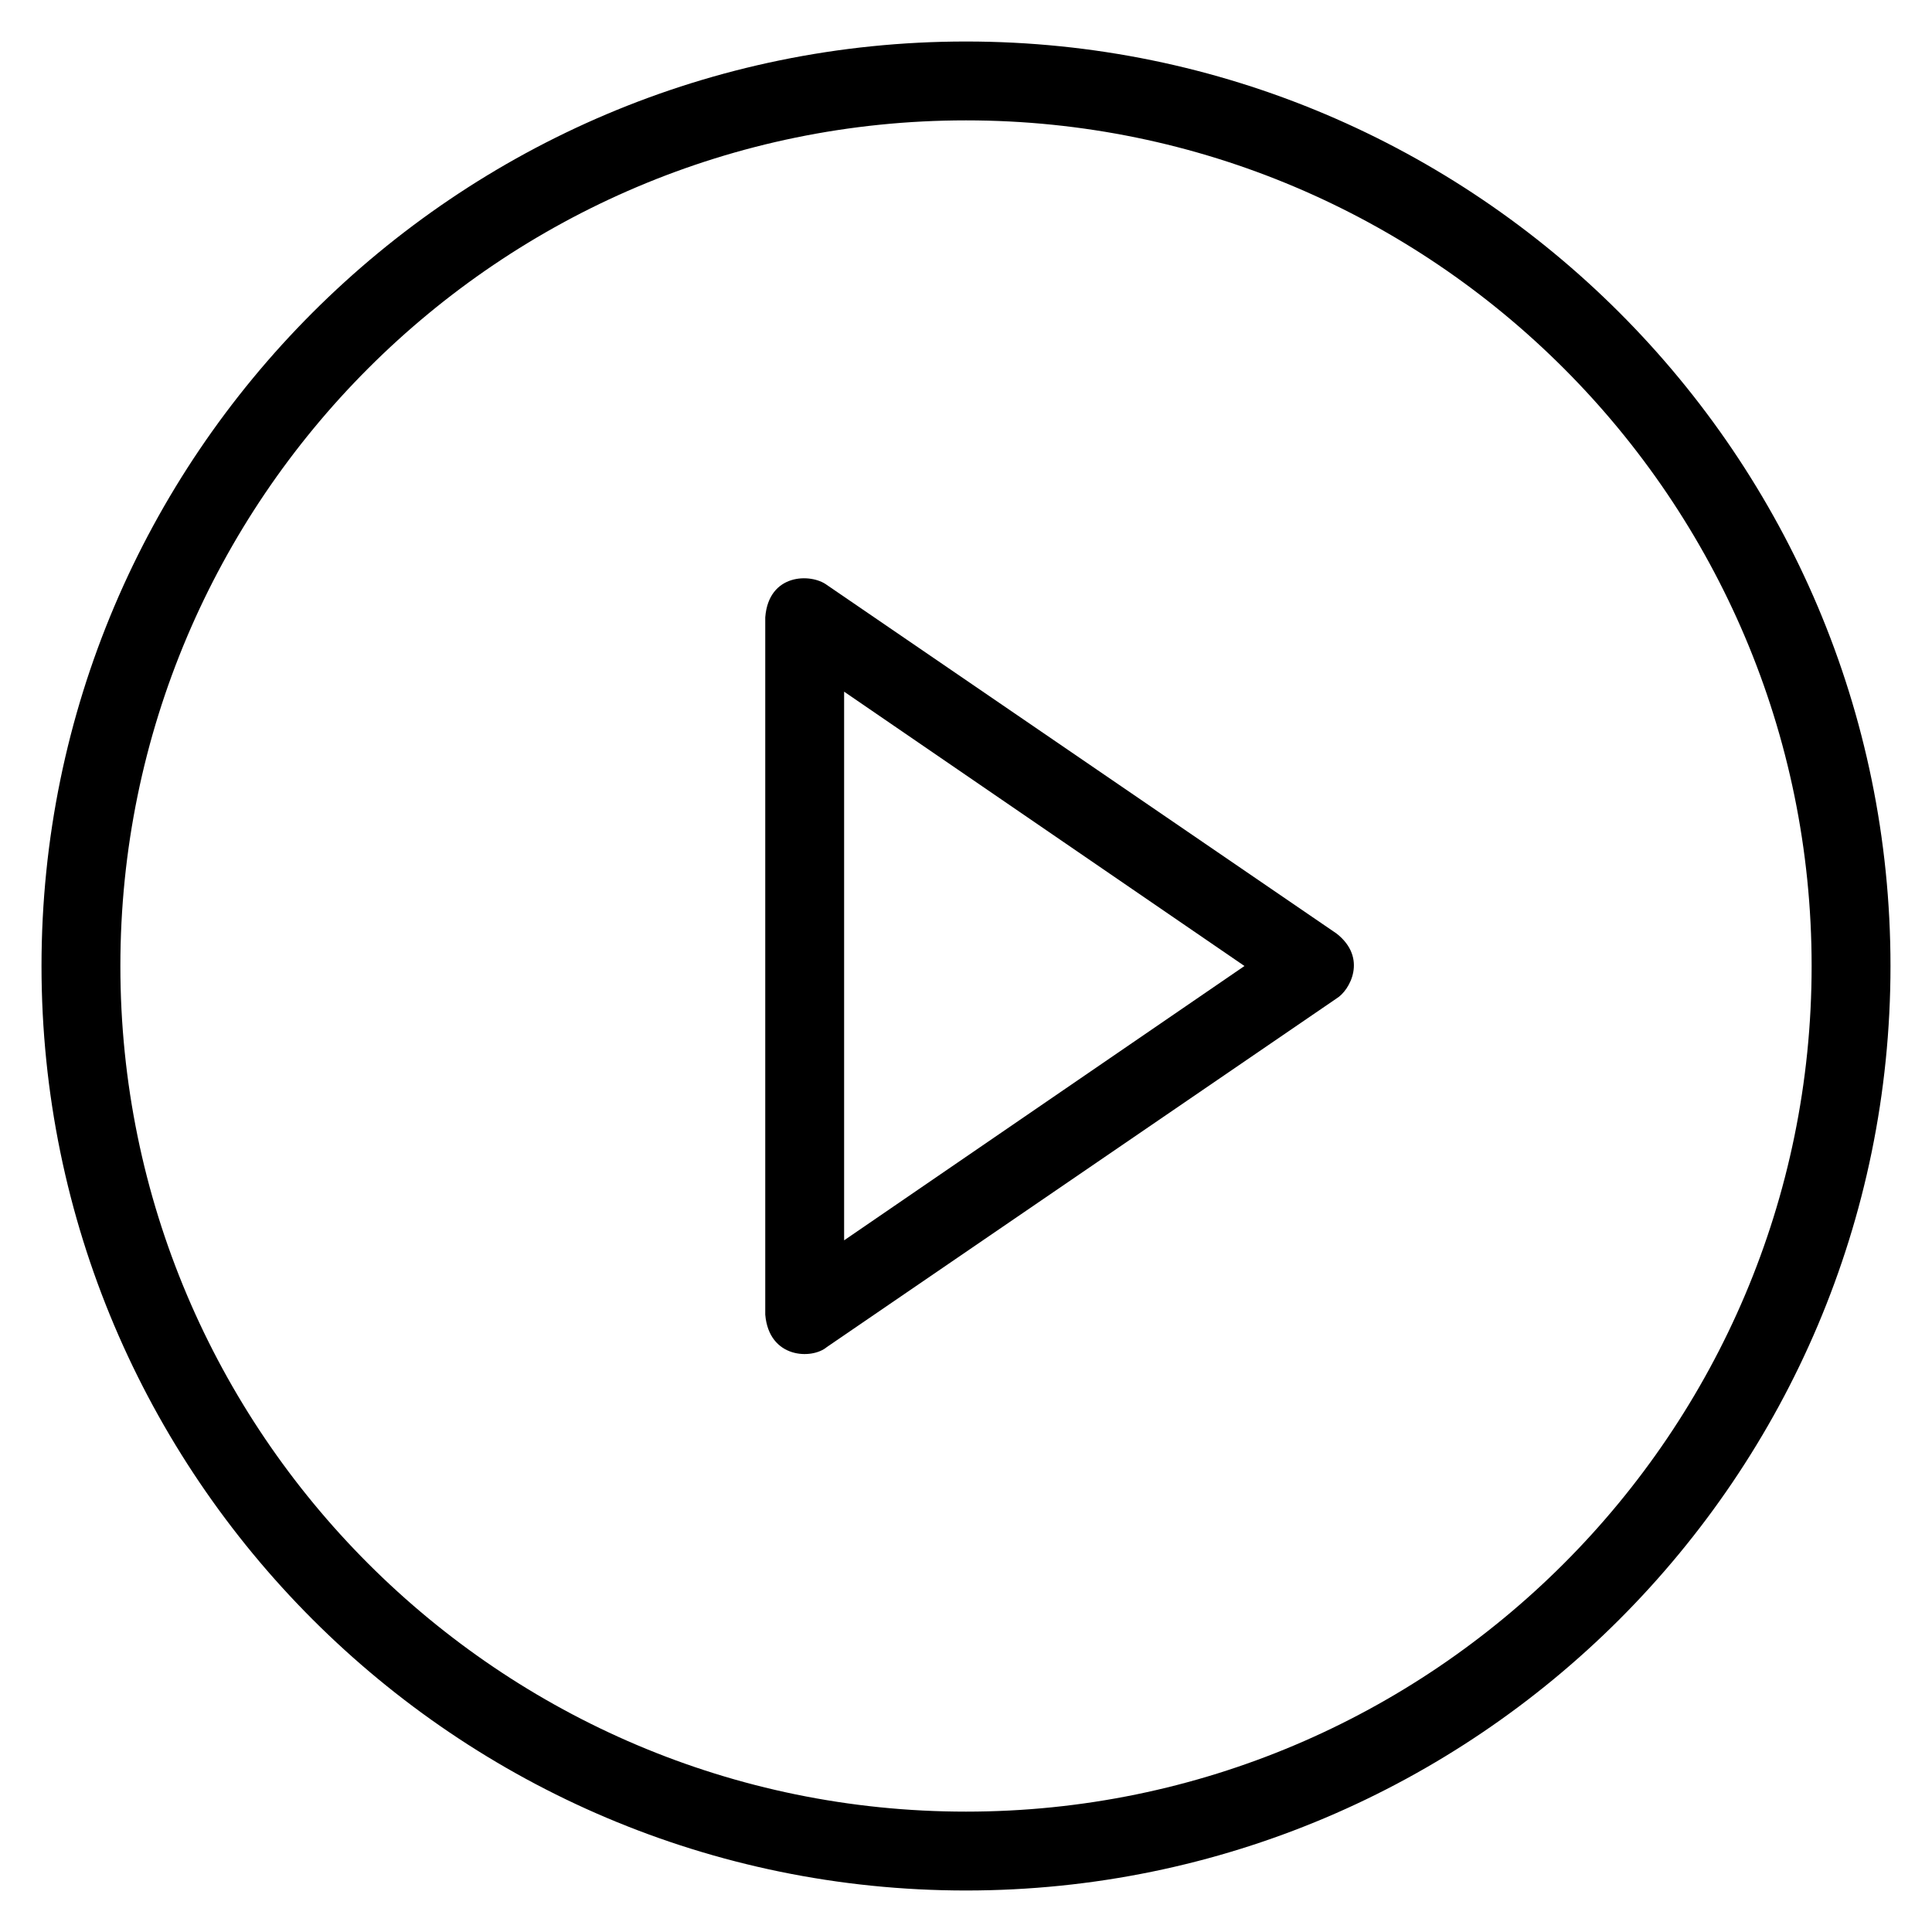
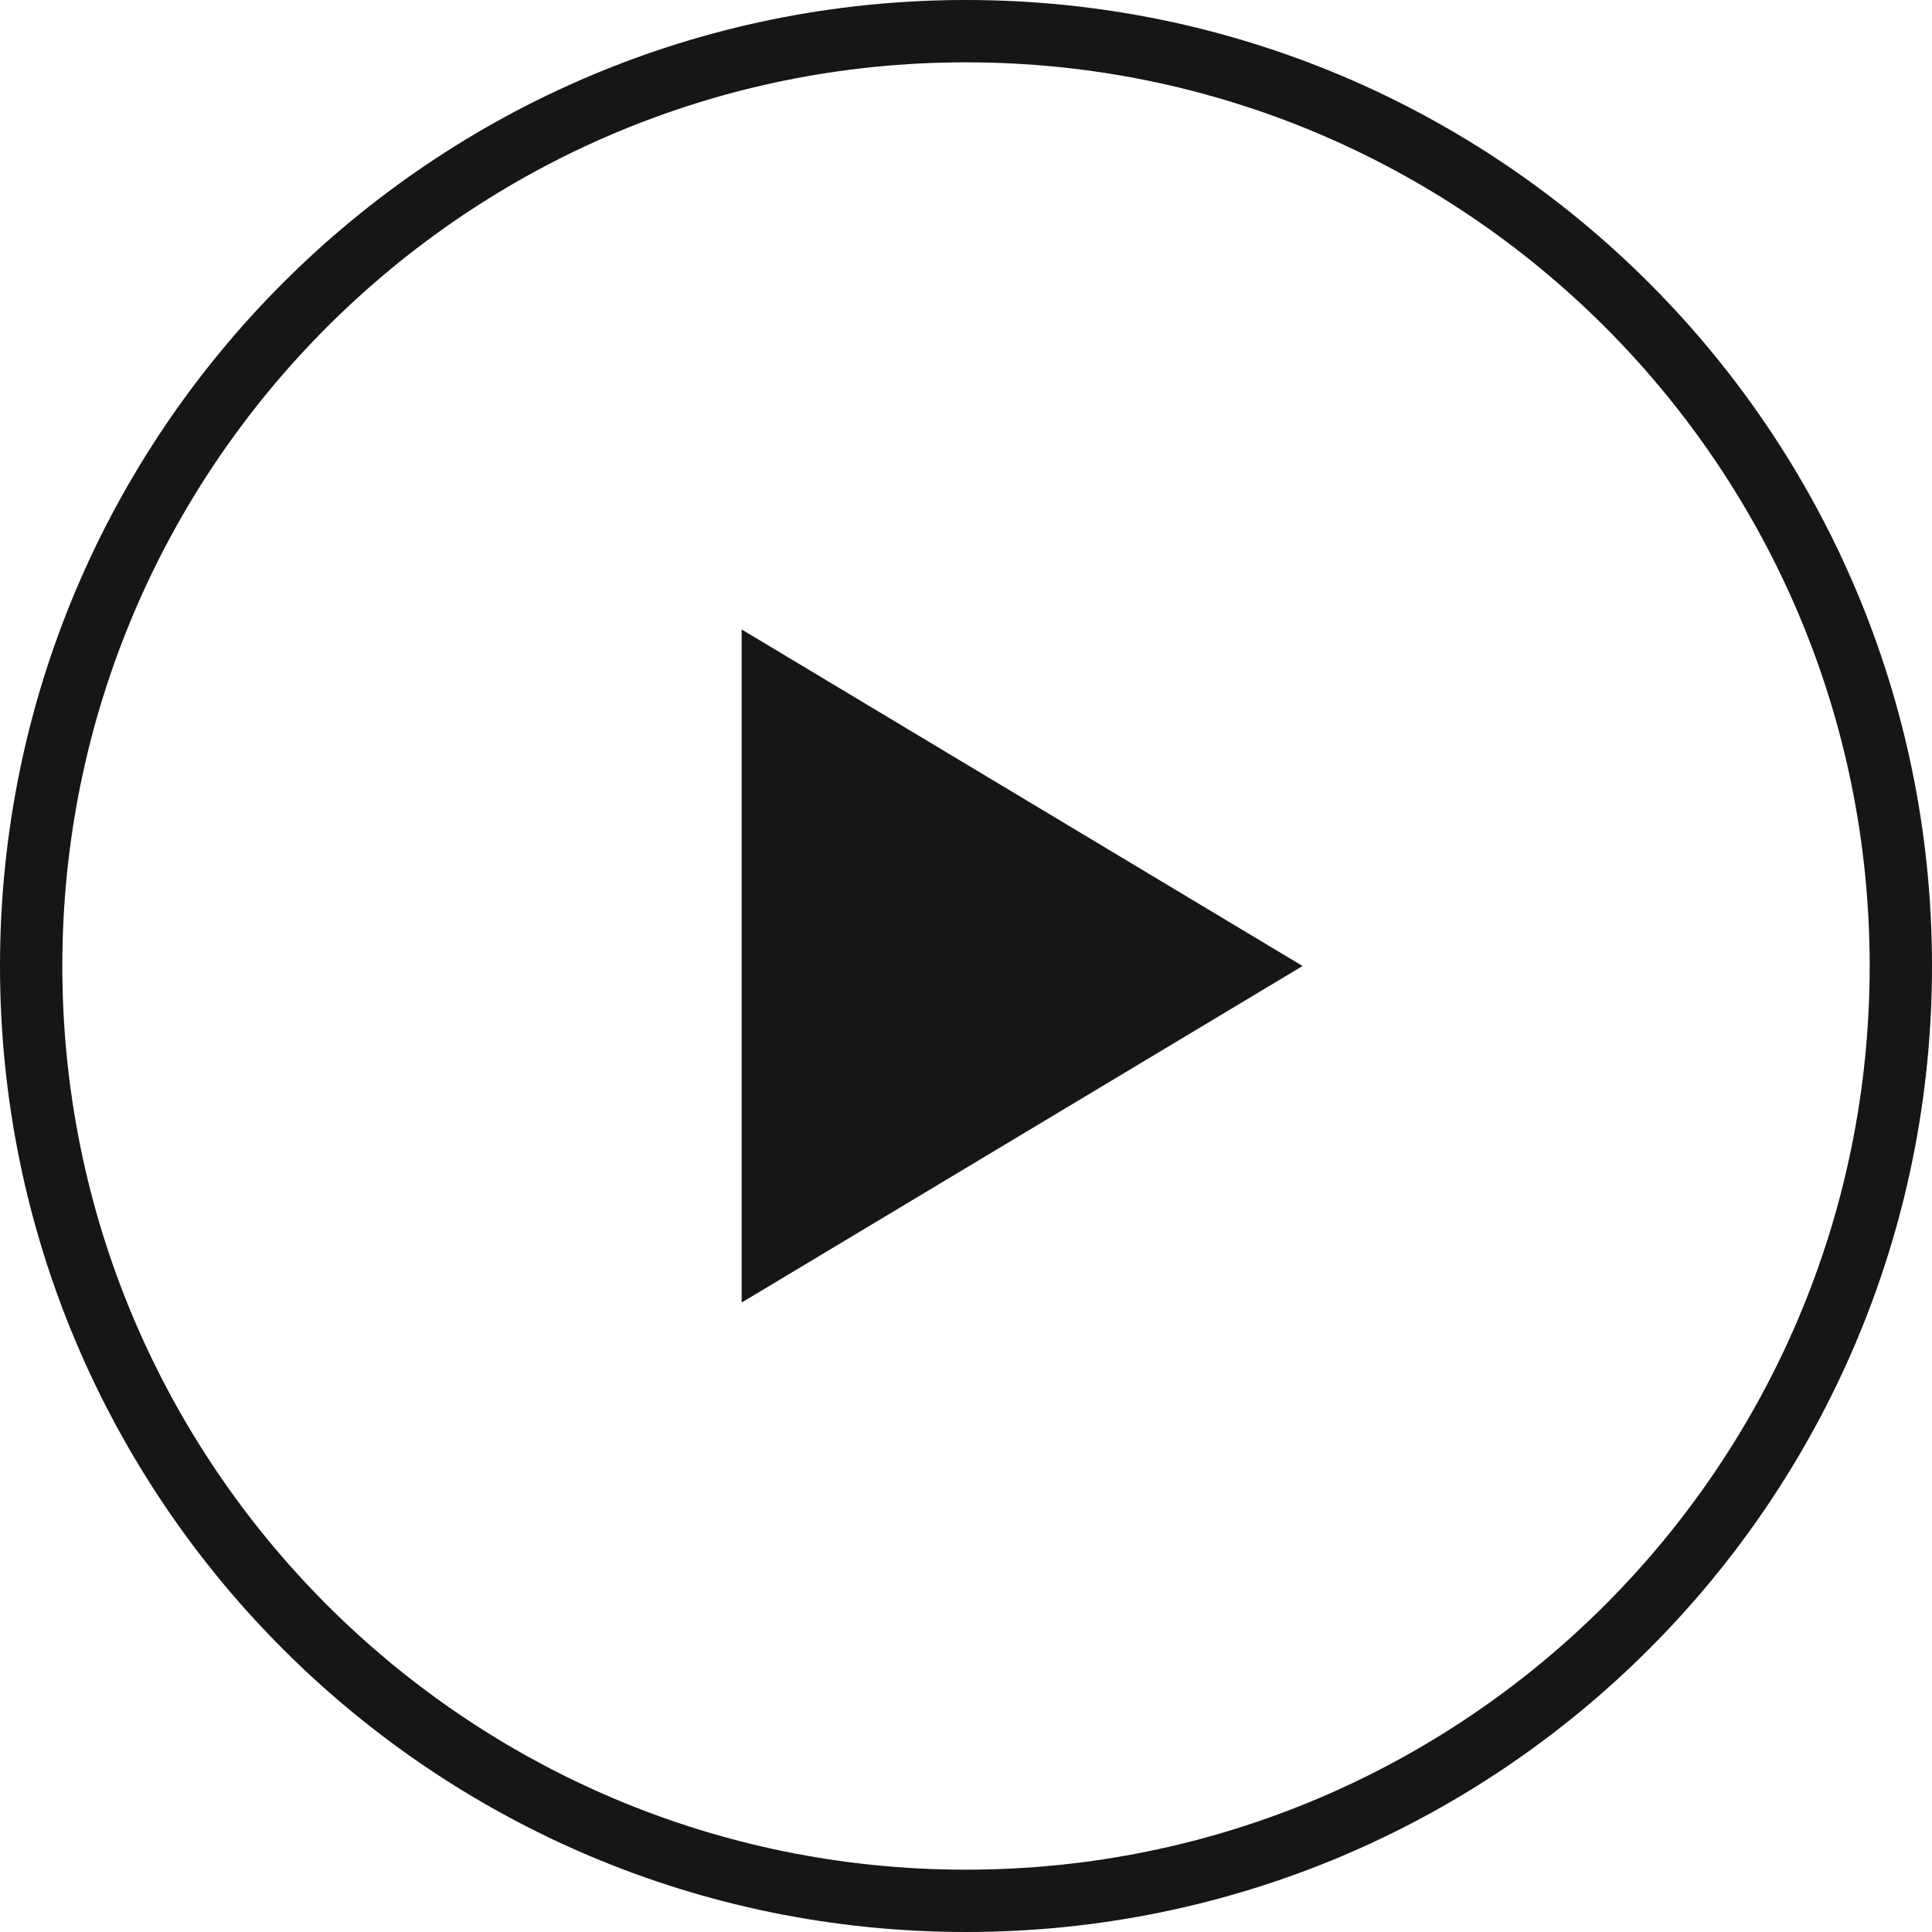
- <svg xmlns="http://www.w3.org/2000/svg" version="1.1" viewBox="0 0 512 512" enable-background="new 0 0 512 512" width="512px" height="512px">
-   <g>
-     <g fill="#000">
-       <path d="m354.2,247.4l-135.1-92.4c-4.2-3.1-15.4-3.1-16.3,8.6v184.8c1,11.7 12.4,11.9 16.3,8.6l135.1-92.4c3.5-2.1 8.3-10.7 0-17.2zm-130.5,81.3v-145.4l106.1,72.7-106.1,72.7z" fill="#000" />
-       <path d="M256,11C120.9,11,11,120.9,11,256s109.9,245,245,245s245-109.9,245-245S391.1,11,256,11z M256,480.1    C132.4,480.1,31.9,379.6,31.9,256S132.4,31.9,256,31.9S480.1,132.4,480.1,256S379.6,480.1,256,480.1z" fill="#000" />
+ <svg xmlns="http://www.w3.org/2000/svg" width="62px" height="62px" viewBox="0 0 62 62" version="1.1">
+   <defs />
+   <g id="Home-Responsive--v1" stroke="none" stroke-width="1" fill="none" fill-rule="evenodd">
+     <g id="960-Home" transform="translate(-337, -1751)">
+       <g id="2" transform="translate(235, 1579)">
+         <g id="Play" transform="translate(103, 173)">
+           <circle id="Oval" stroke="#161616" stroke-width="2" cx="30" cy="30" r="30" />
+           <polygon id="Triangle" fill="#161616" transform="translate(31.8, 30) rotate(-270) translate(-31.8, -30) " points="31.8 21 42.6 39 21 39" />
+         </g>
+       </g>
    </g>
  </g>
</svg>
